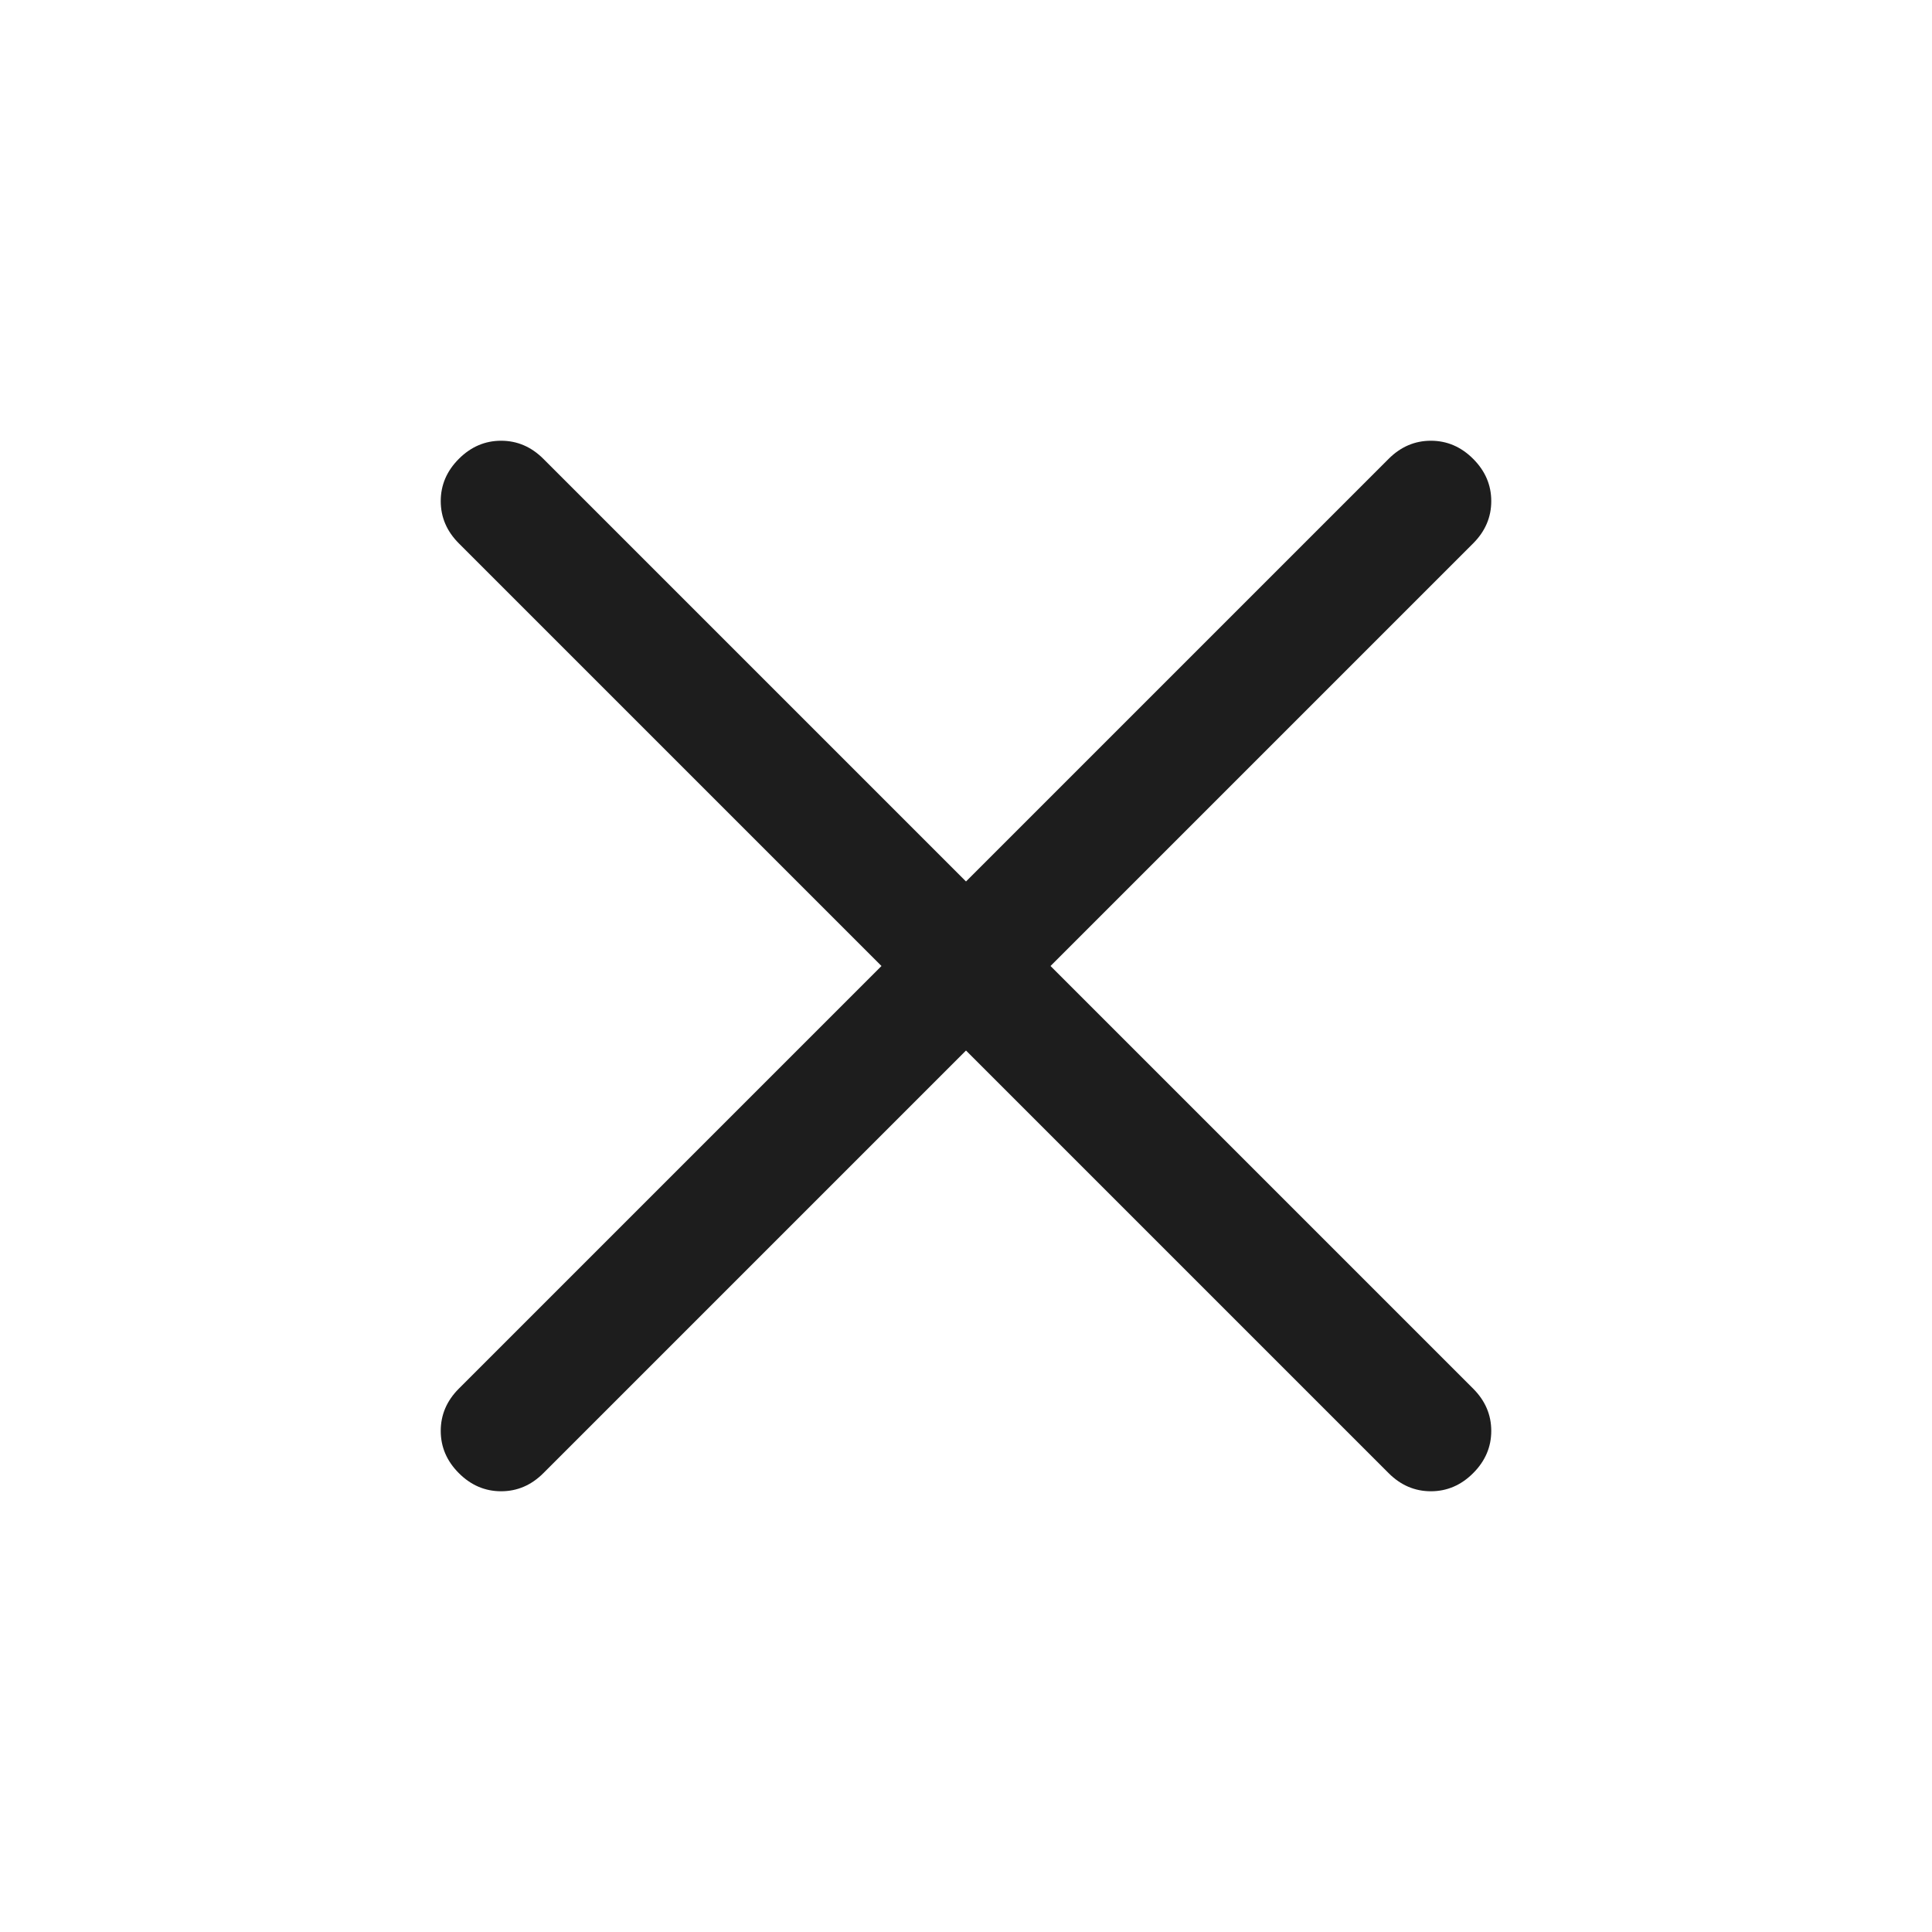
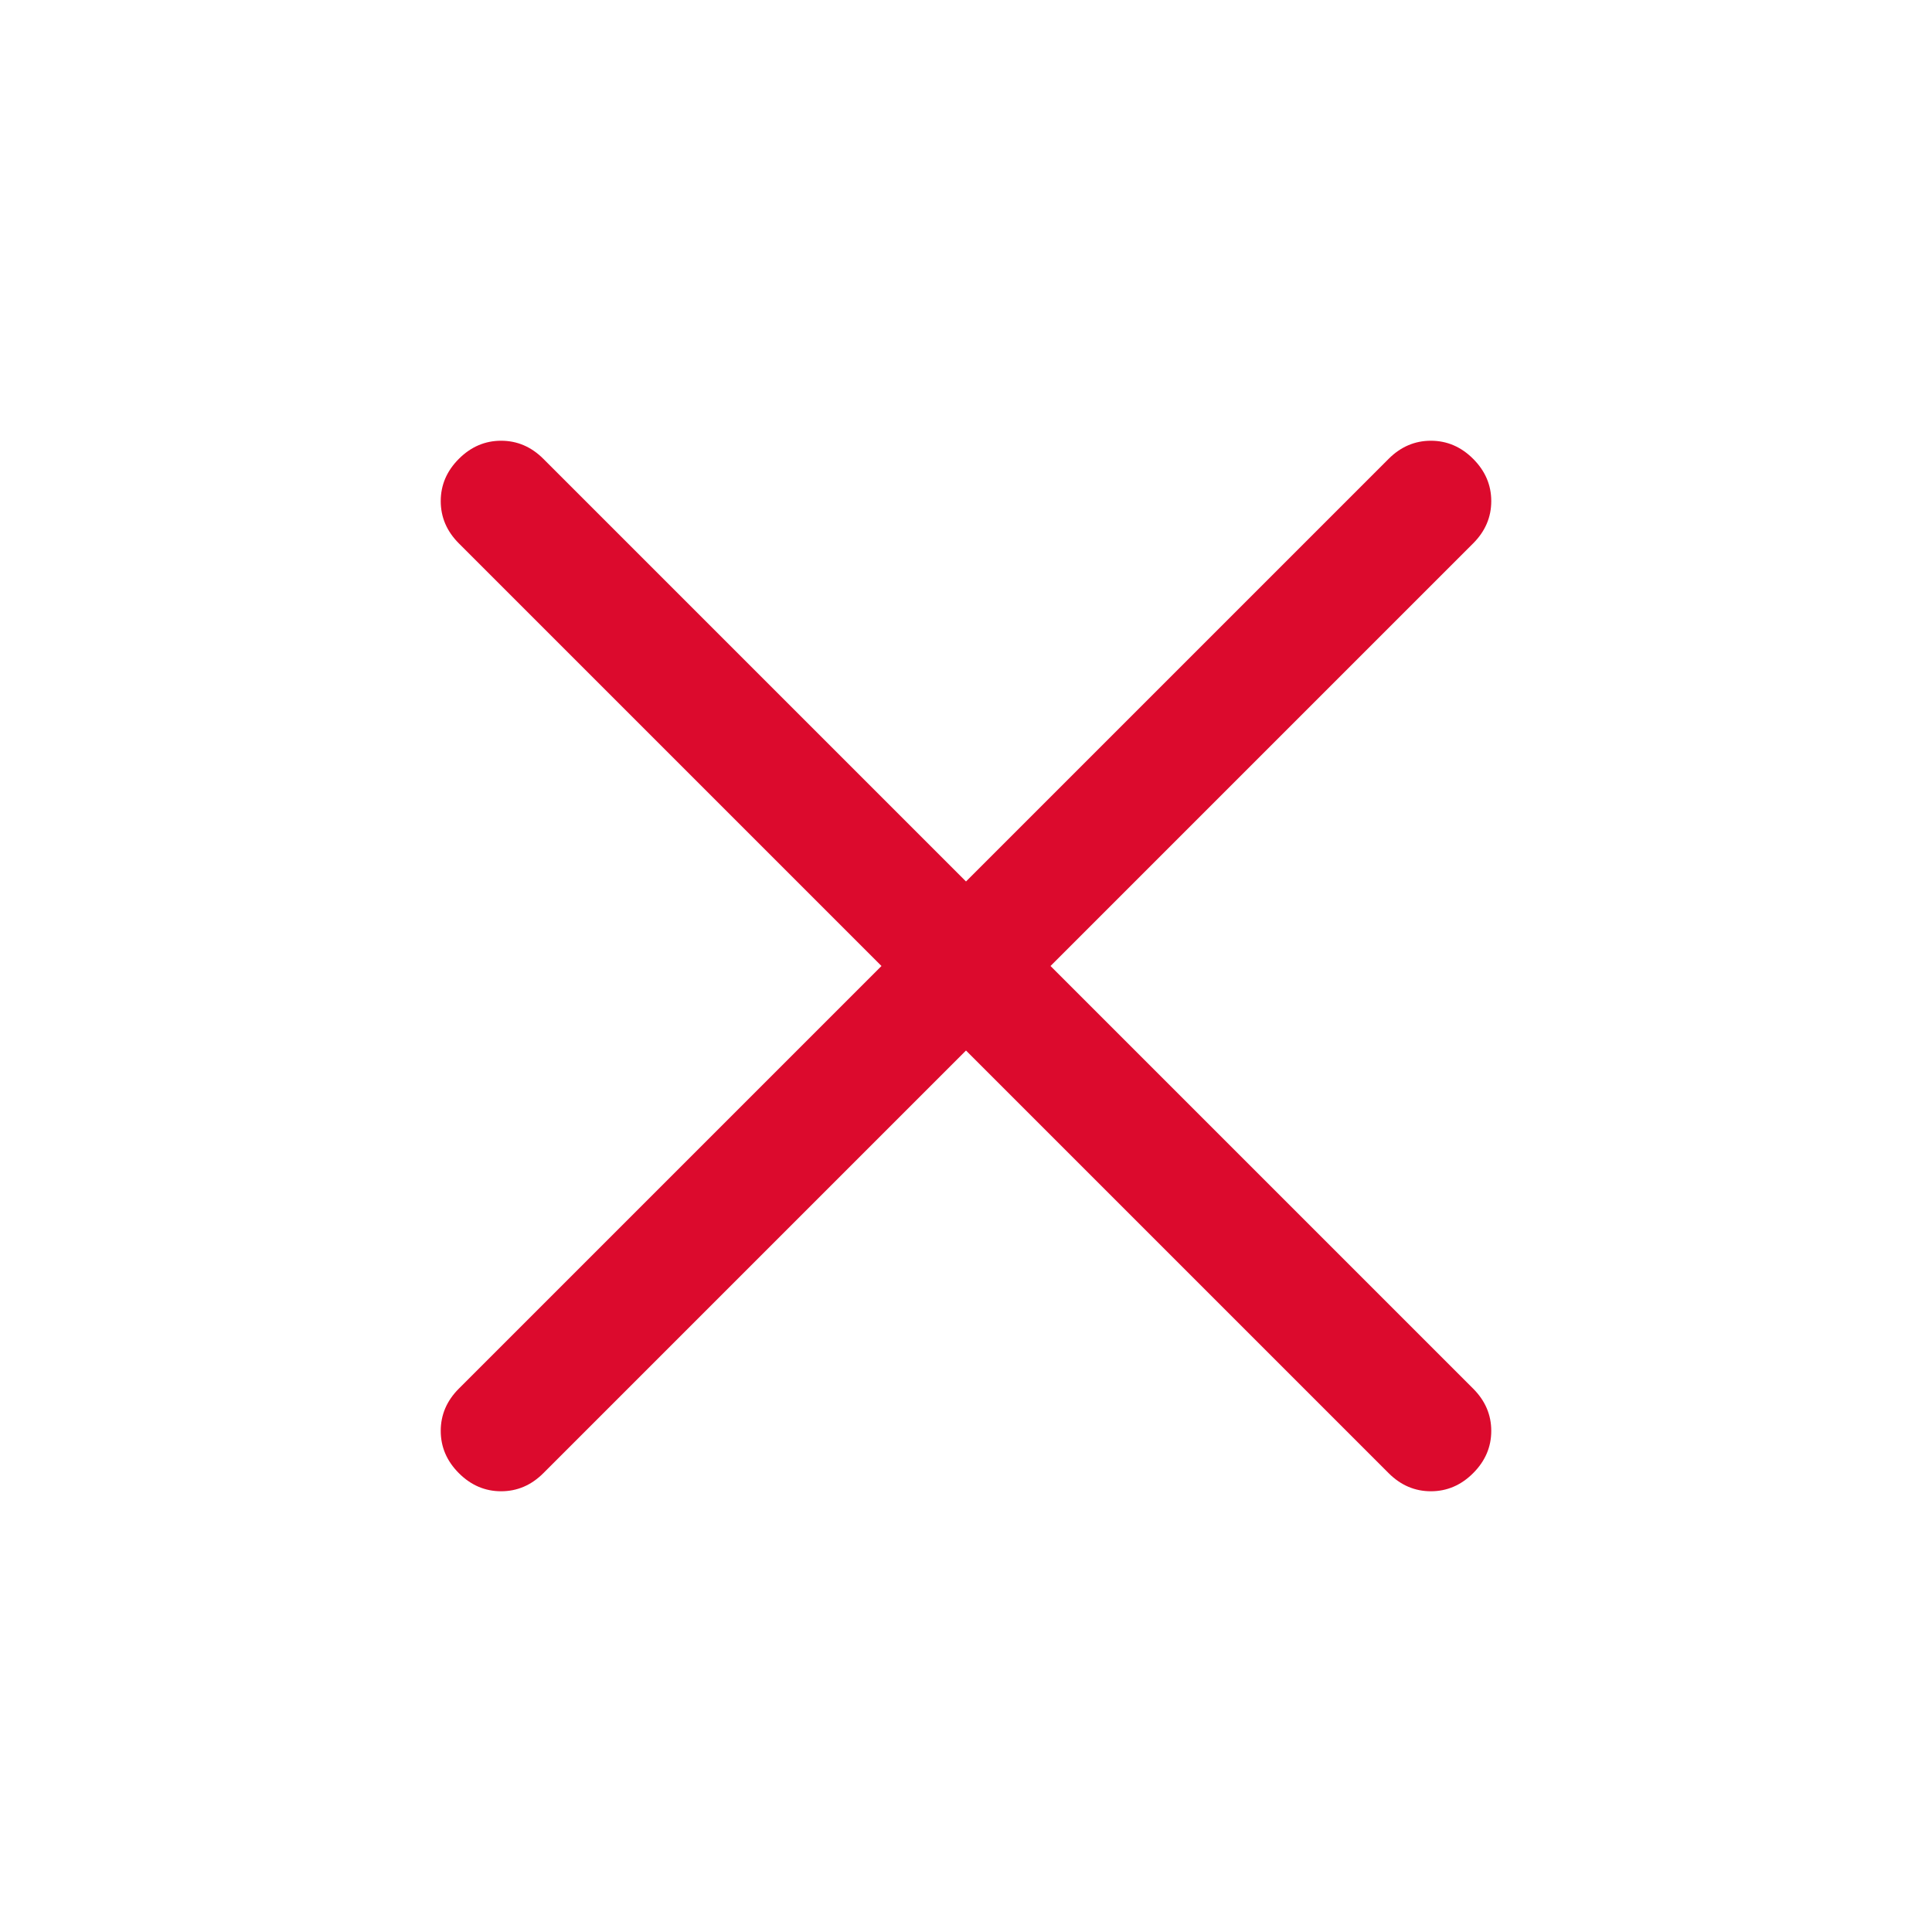
- <svg xmlns="http://www.w3.org/2000/svg" width="48" height="48" viewBox="0 0 48 48" fill="none">
+ <svg xmlns="http://www.w3.org/2000/svg" width="48" height="48" viewBox="0 0 48 48">
  <g id="close">
-     <path id="Vector" d="M24 26.1L13.5 36.6C13.2 36.9 12.85 37.05 12.45 37.05C12.05 37.05 11.7 36.9 11.4 36.6C11.1 36.3 10.95 35.95 10.95 35.55C10.95 35.15 11.1 34.8 11.4 34.5L21.9 24L11.4 13.5C11.1 13.2 10.95 12.85 10.95 12.45C10.95 12.05 11.1 11.7 11.4 11.4C11.7 11.1 12.05 10.95 12.45 10.95C12.85 10.95 13.2 11.1 13.5 11.4L24 21.9L34.5 11.4C34.8 11.1 35.15 10.95 35.55 10.95C35.95 10.95 36.3 11.1 36.6 11.4C36.9 11.7 37.05 12.05 37.05 12.45C37.05 12.85 36.9 13.2 36.6 13.5L26.1 24L36.6 34.5C36.9 34.8 37.05 35.15 37.05 35.55C37.05 35.95 36.9 36.3 36.6 36.6C36.3 36.9 35.95 37.05 35.55 37.05C35.15 37.05 34.8 36.9 34.5 36.6L24 26.1Z" fill="#1D1D1D" />
+     <path id="Vector" d="M24 26.1L13.5 36.6C13.2 36.9 12.85 37.05 12.45 37.05C12.05 37.05 11.7 36.9 11.4 36.6C11.1 36.3 10.95 35.95 10.95 35.55C10.95 35.15 11.1 34.8 11.4 34.5L21.9 24L11.4 13.5C11.1 13.2 10.95 12.85 10.95 12.45C10.95 12.05 11.1 11.7 11.4 11.4C11.7 11.1 12.05 10.95 12.45 10.95C12.85 10.95 13.2 11.1 13.5 11.4L24 21.9L34.5 11.4C34.8 11.1 35.15 10.95 35.55 10.95C35.95 10.95 36.3 11.1 36.6 11.4C36.9 11.7 37.05 12.05 37.05 12.45C37.05 12.85 36.9 13.2 36.6 13.5L26.1 24L36.6 34.5C36.9 34.8 37.05 35.15 37.05 35.55C37.05 35.95 36.9 36.3 36.6 36.6C36.3 36.9 35.95 37.05 35.55 37.05C35.15 37.05 34.8 36.9 34.5 36.6L24 26.1Z" fill="#DC0A2D" />
  </g>
</svg>
